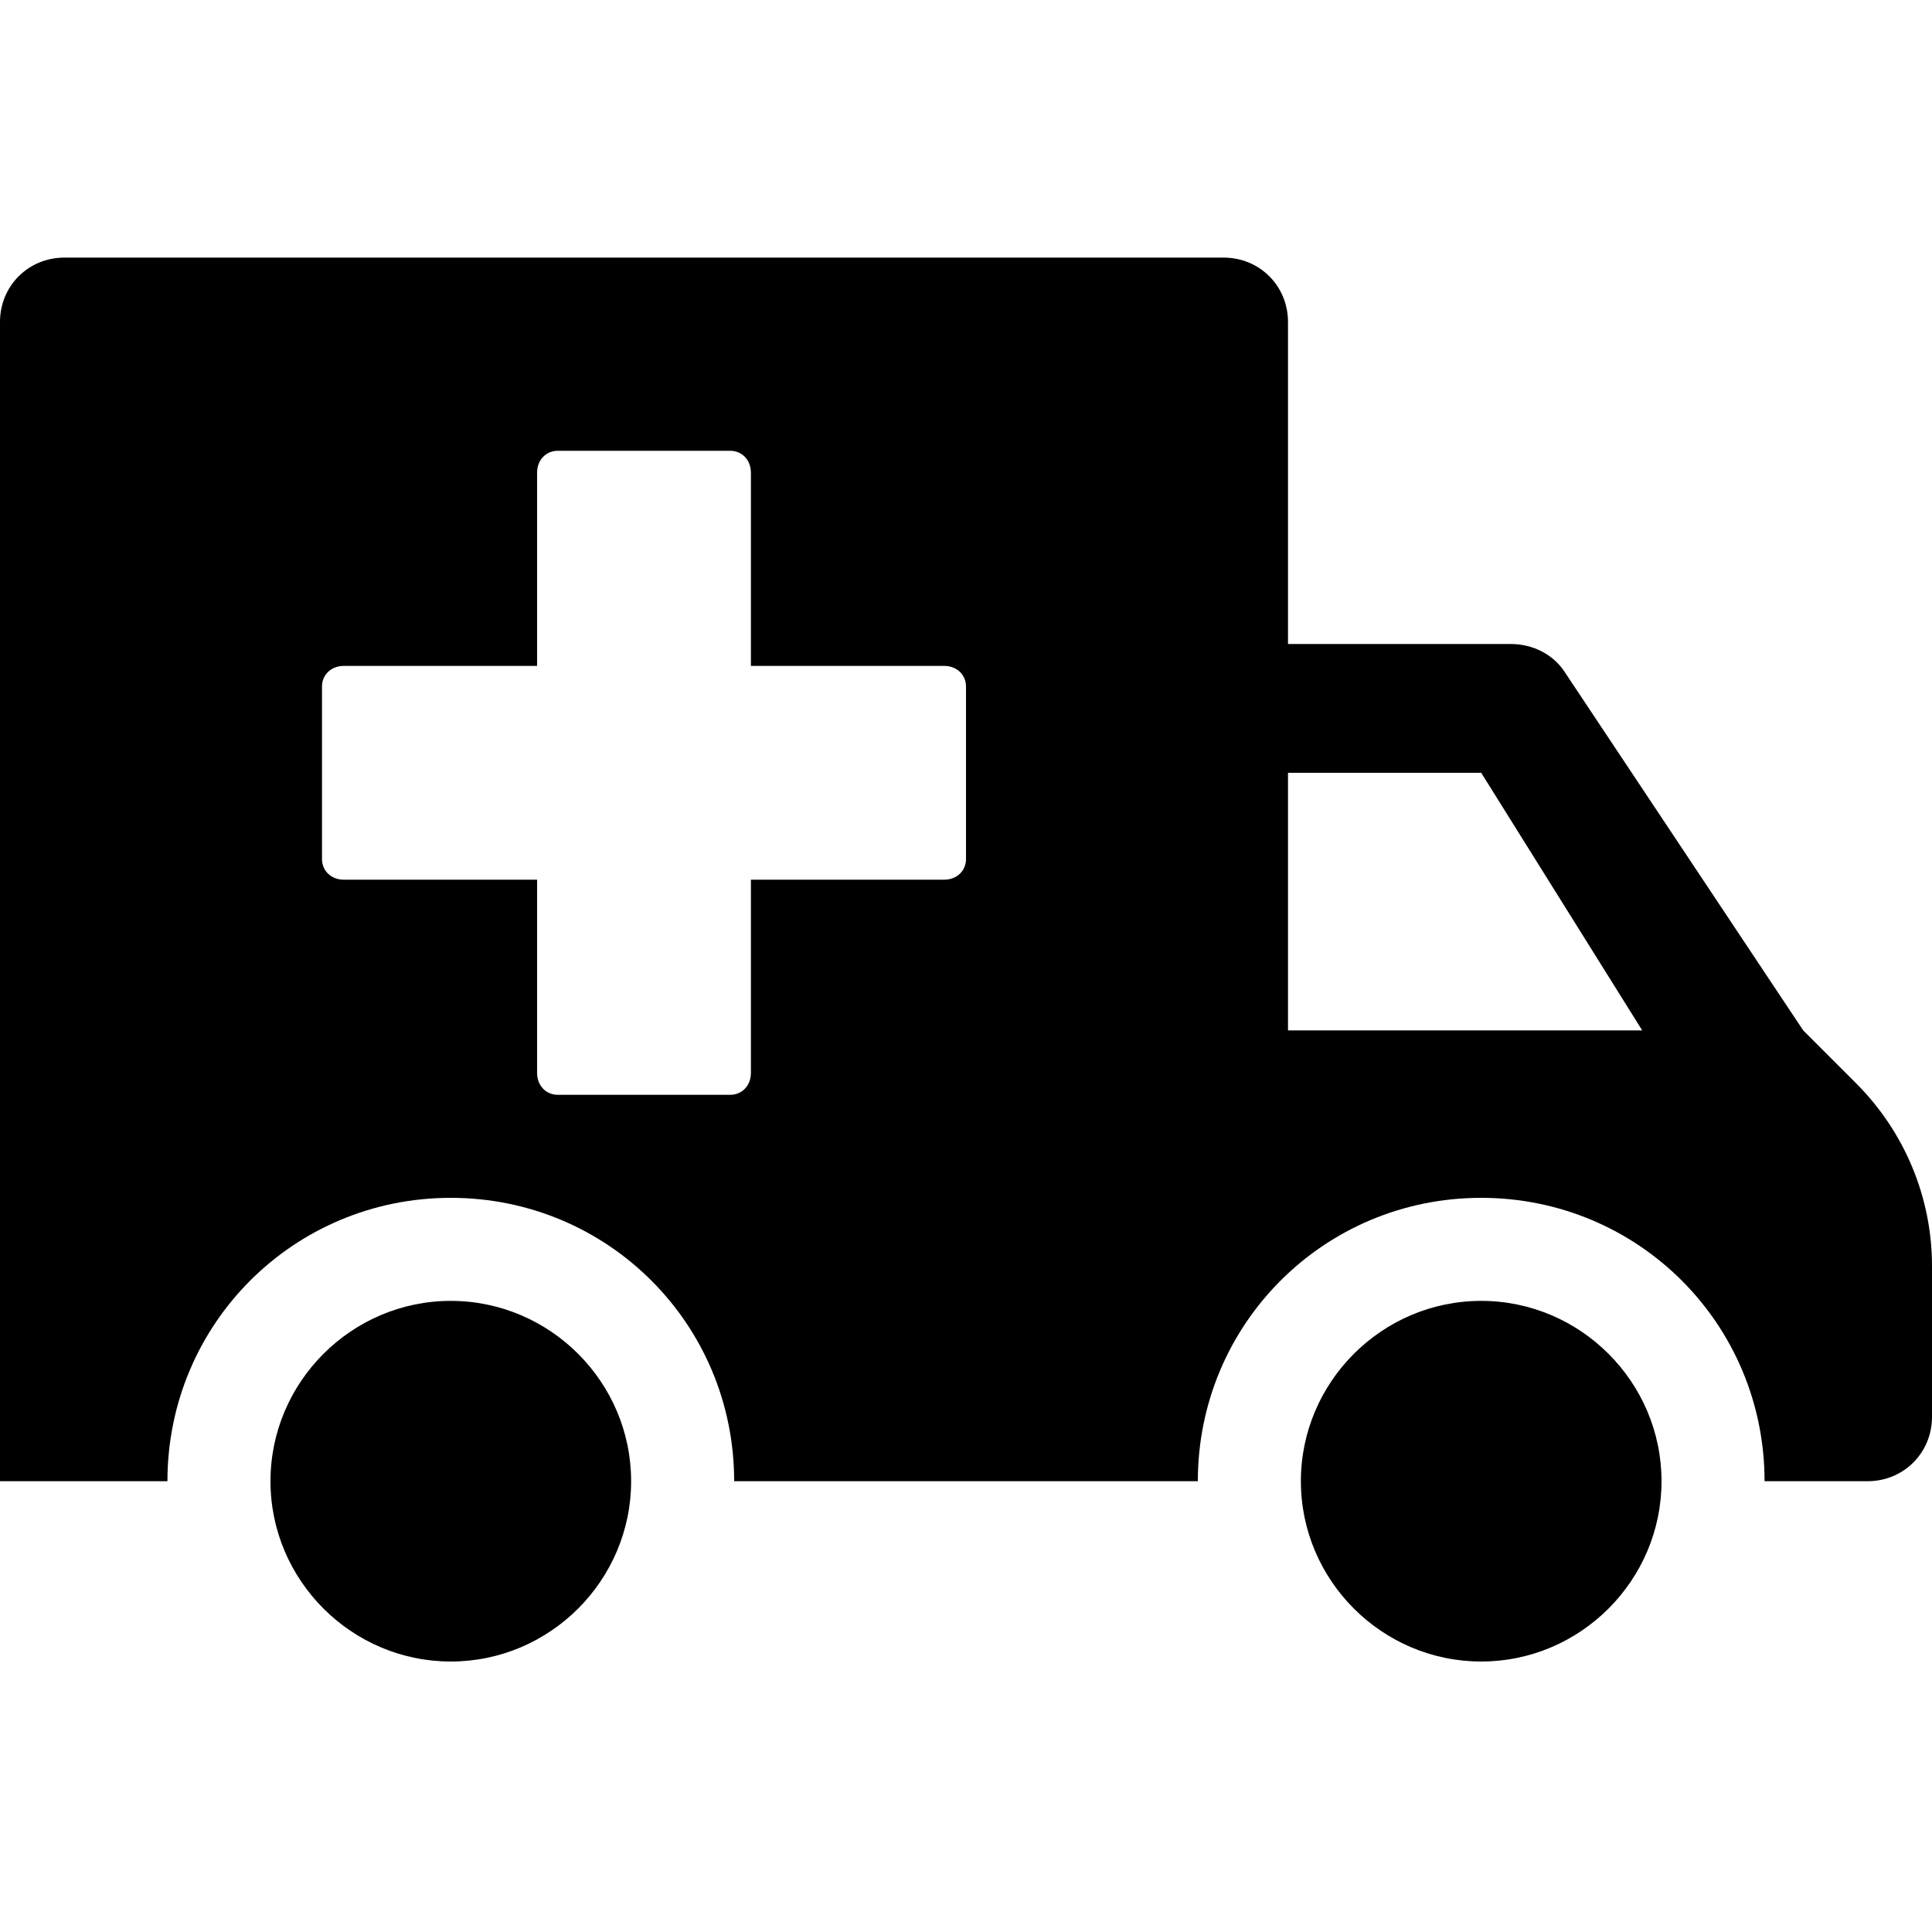
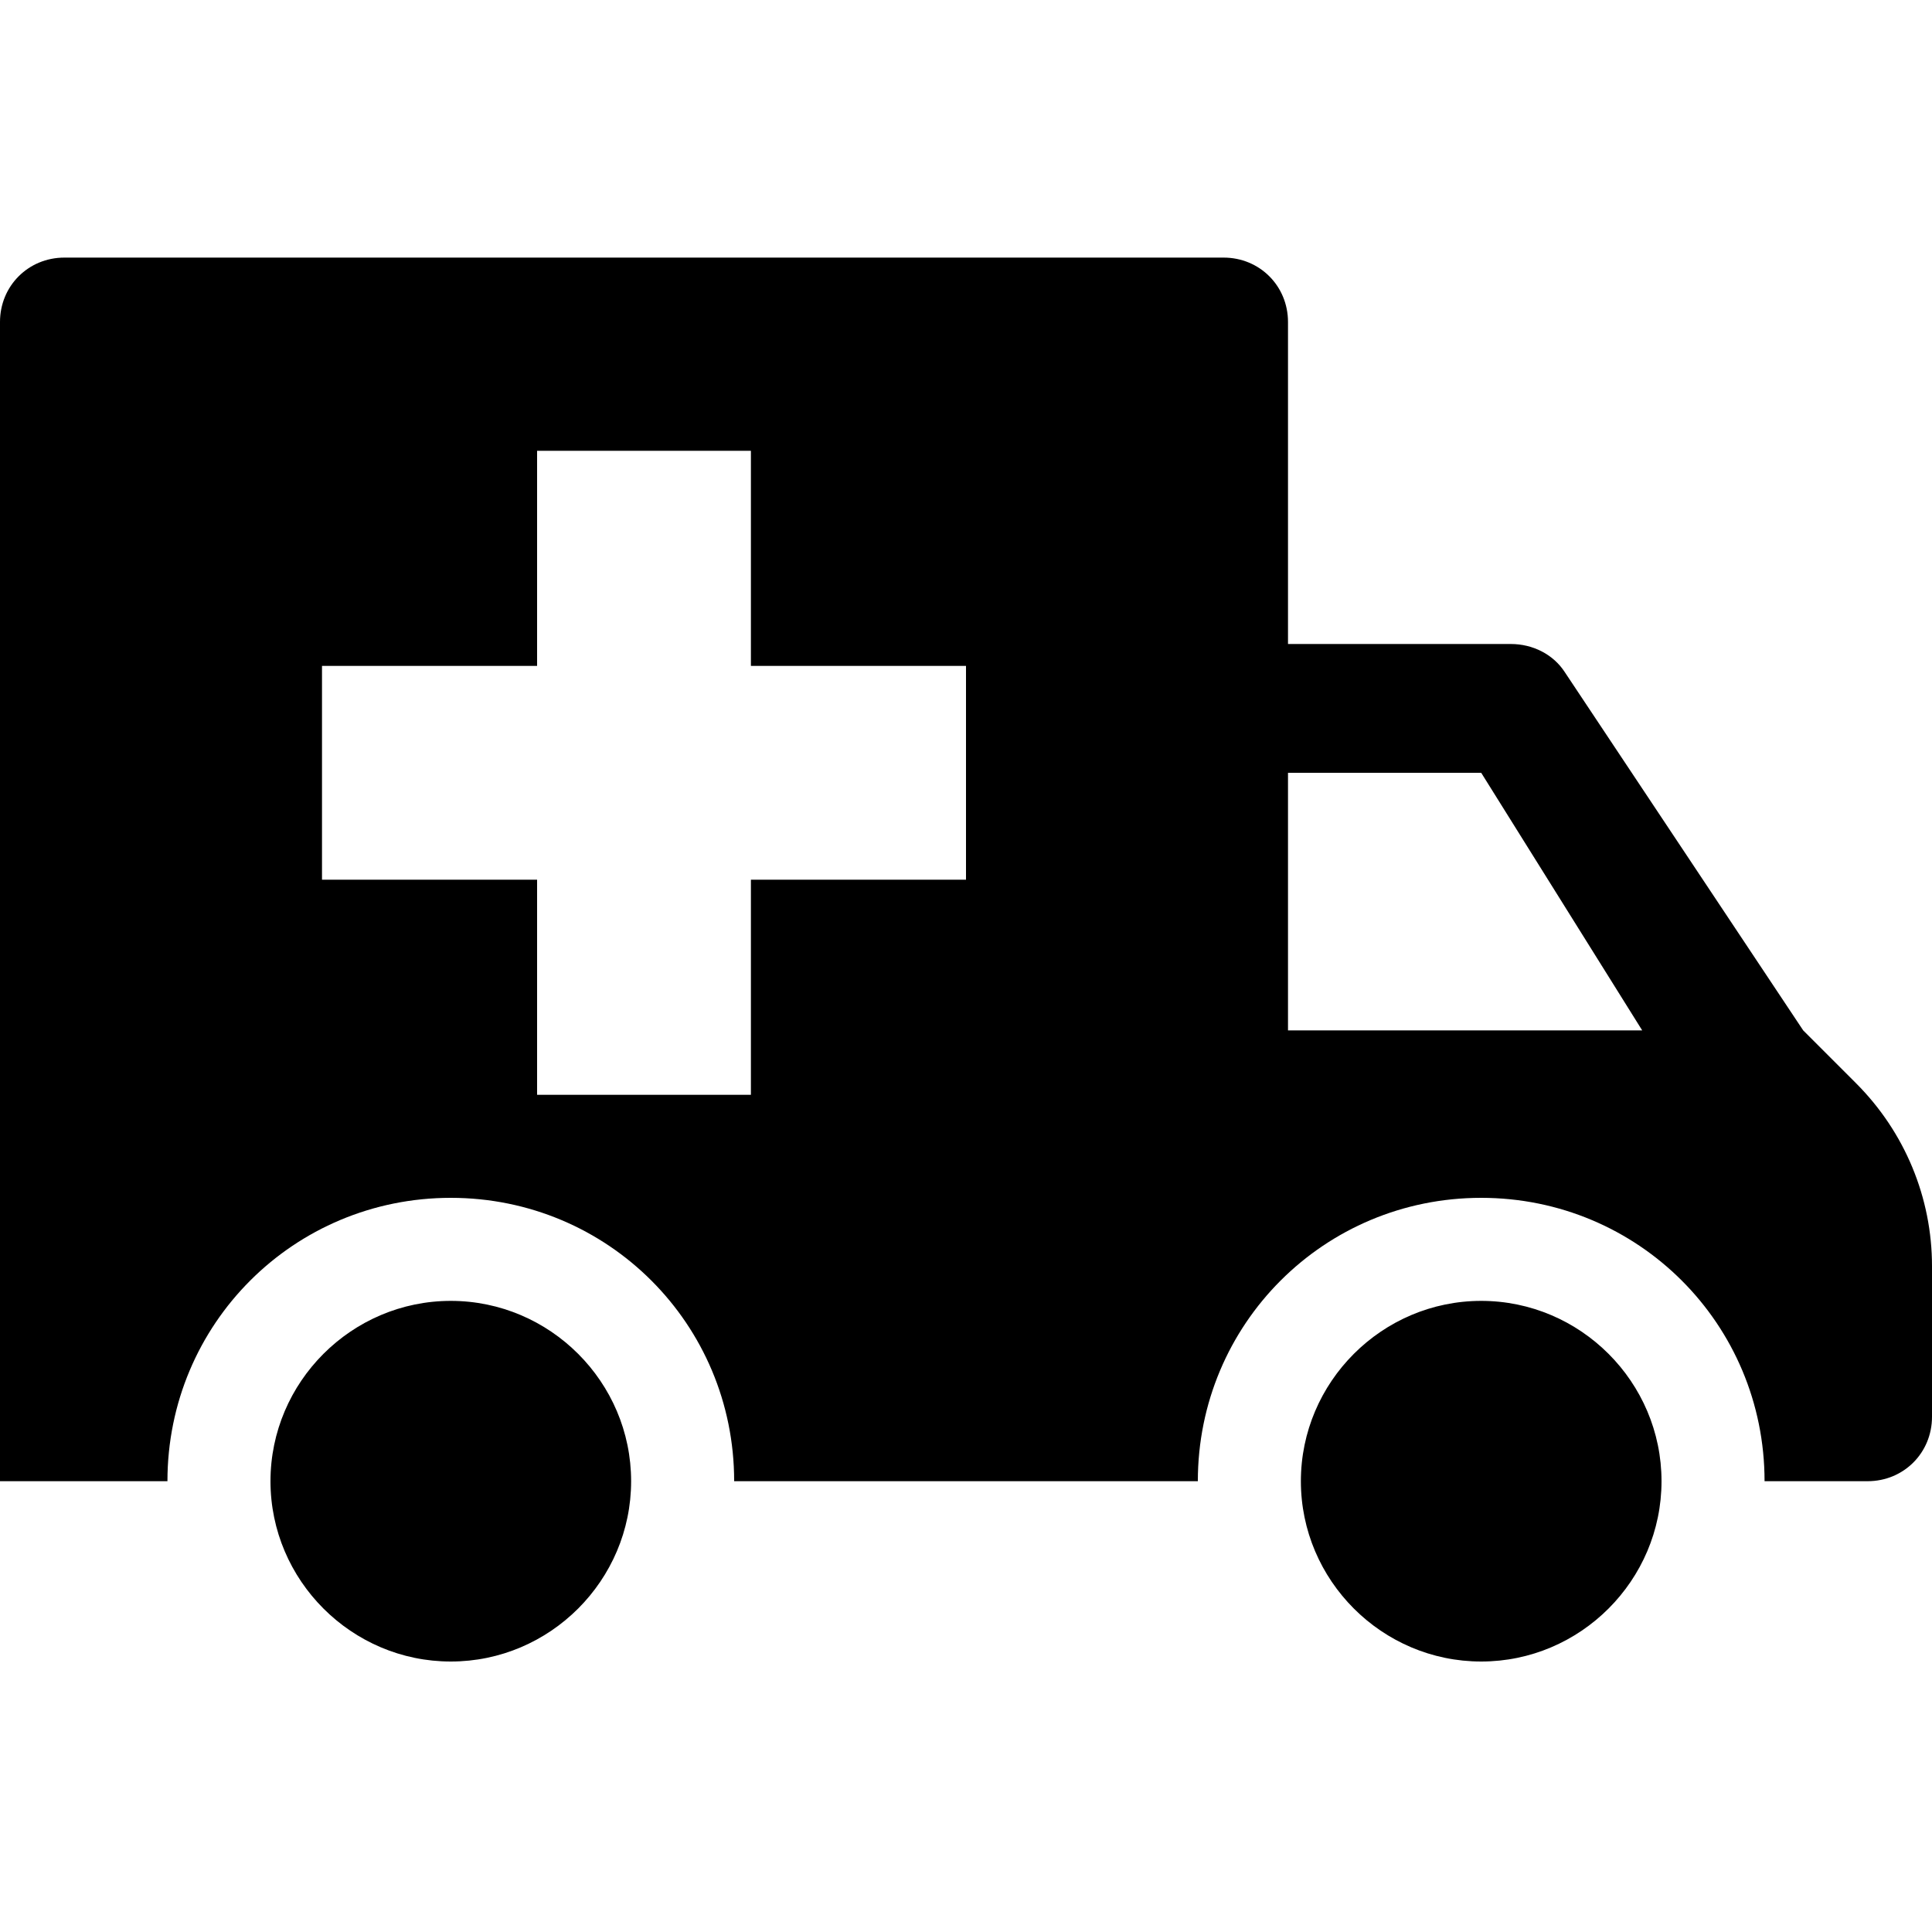
<svg xmlns="http://www.w3.org/2000/svg" viewBox="0 0 15 15">
-   <path d="M3.5 10.1C4.27 10.1 4.9 10.73 4.9 11.5C4.9 12.27 4.27 12.9 3.5 12.9C2.73 12.9 2.1 12.27 2.1 11.5C2.1 10.73 2.73 10.1 3.5 10.1ZM11.5 10.1C12.27 10.1 12.9 10.73 12.9 11.5C12.9 12.27 12.27 12.9 11.5 12.9C10.73 12.9 10.1 12.27 10.1 11.5C10.1 10.73 10.73 10.1 11.5 10.1ZM9.5 2C9.78 2 10 2.22 10 2.5L10 5L11.73 5C11.9 5 12.06 5.08 12.15 5.22L14 8L14.41 8.41C14.79 8.79 15 9.3 15 9.83L15 11C15 11.28 14.78 11.5 14.5 11.5L13.7 11.5C13.7 10.28 12.72 9.3 11.5 9.3C10.28 9.3 9.3 10.28 9.3 11.5L5.7 11.5C5.7 10.28 4.72 9.3 3.5 9.3C2.28 9.3 1.3 10.28 1.3 11.5L0 11.5L0 2.5C0 2.22 0.22 2 0.5 2L9.5 2ZM5.67 3.5L4.33 3.5C4.24 3.5 4.17 3.57 4.17 3.67L4.17 5.17L2.67 5.17C2.57 5.17 2.5 5.24 2.5 5.33L2.5 6.67C2.5 6.76 2.57 6.83 2.67 6.83L4.17 6.83L4.17 8.33C4.17 8.43 4.24 8.5 4.33 8.5L5.67 8.5C5.76 8.5 5.83 8.43 5.83 8.33L5.83 6.83L7.33 6.83C7.43 6.83 7.5 6.76 7.5 6.67L7.5 5.33C7.5 5.24 7.43 5.17 7.33 5.17L5.83 5.17L5.83 3.67C5.83 3.57 5.76 3.5 5.67 3.5ZM11.5 6L10 6L10 8L12.75 8L11.5 6Z" />
+   <path d="M3.5 10.1C4.27 10.1 4.9 10.73 4.9 11.5C4.9 12.27 4.27 12.9 3.5 12.9C2.73 12.9 2.1 12.27 2.1 11.5C2.1 10.73 2.73 10.1 3.5 10.1ZM11.5 10.1C12.27 10.1 12.9 10.73 12.9 11.5C12.9 12.27 12.27 12.9 11.5 12.9C10.73 12.9 10.1 12.27 10.1 11.5C10.1 10.73 10.73 10.1 11.5 10.1ZM9.5 2C9.78 2 10 2.22 10 2.5L10 5L11.73 5C11.9 5 12.06 5.08 12.15 5.22L14 8L14.41 8.41C14.79 8.79 15 9.3 15 9.83L15 11C15 11.28 14.78 11.5 14.5 11.5L13.7 11.5C13.7 10.28 12.72 9.3 11.5 9.3C10.28 9.3 9.3 10.28 9.3 11.5L5.7 11.5C5.7 10.28 4.72 9.3 3.5 9.3C2.28 9.3 1.3 10.28 1.3 11.5L0 11.5L0 2.5C0 2.22 0.22 2 0.5 2L9.5 2ZM5.83 3.5L4.17 3.5L4.17 5.17L2.5 5.17L2.5 6.83L4.17 6.83L4.17 8.5L5.83 8.5L5.83 6.83L7.5 6.83L7.5 5.17L5.83 5.17L5.83 3.5ZM11.5 6L10 6L10 8L12.75 8L11.5 6Z" />
</svg>
